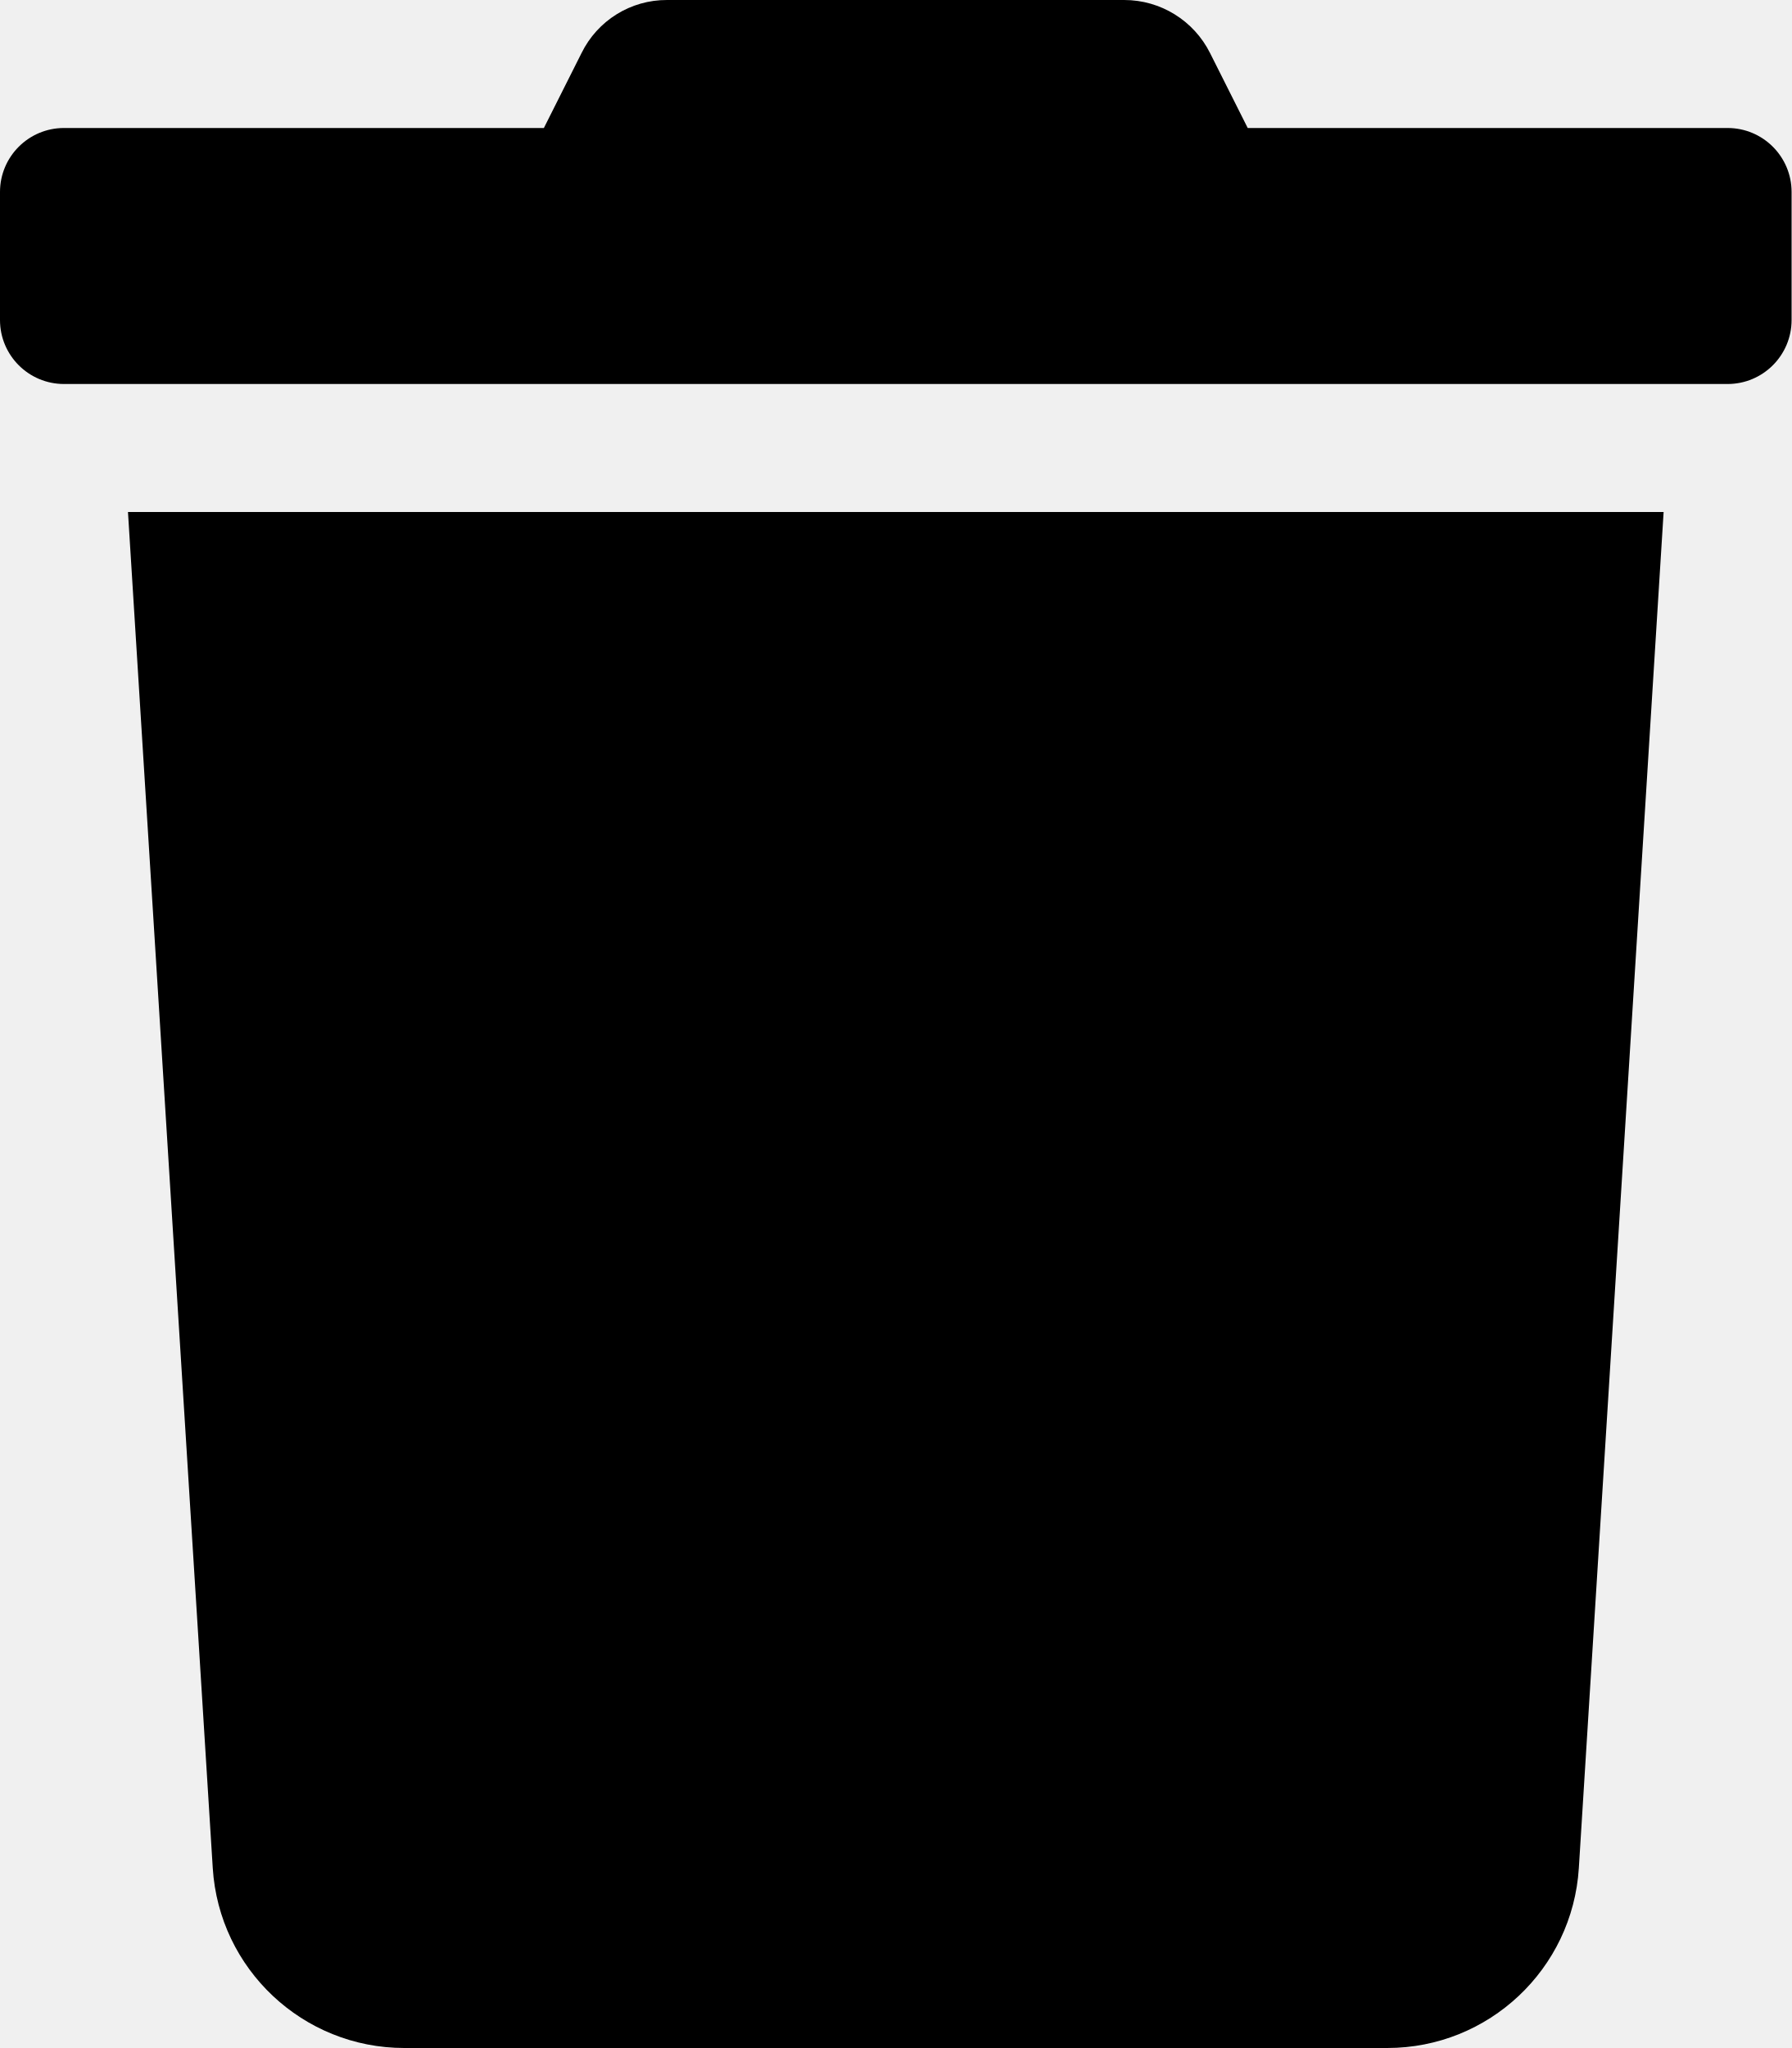
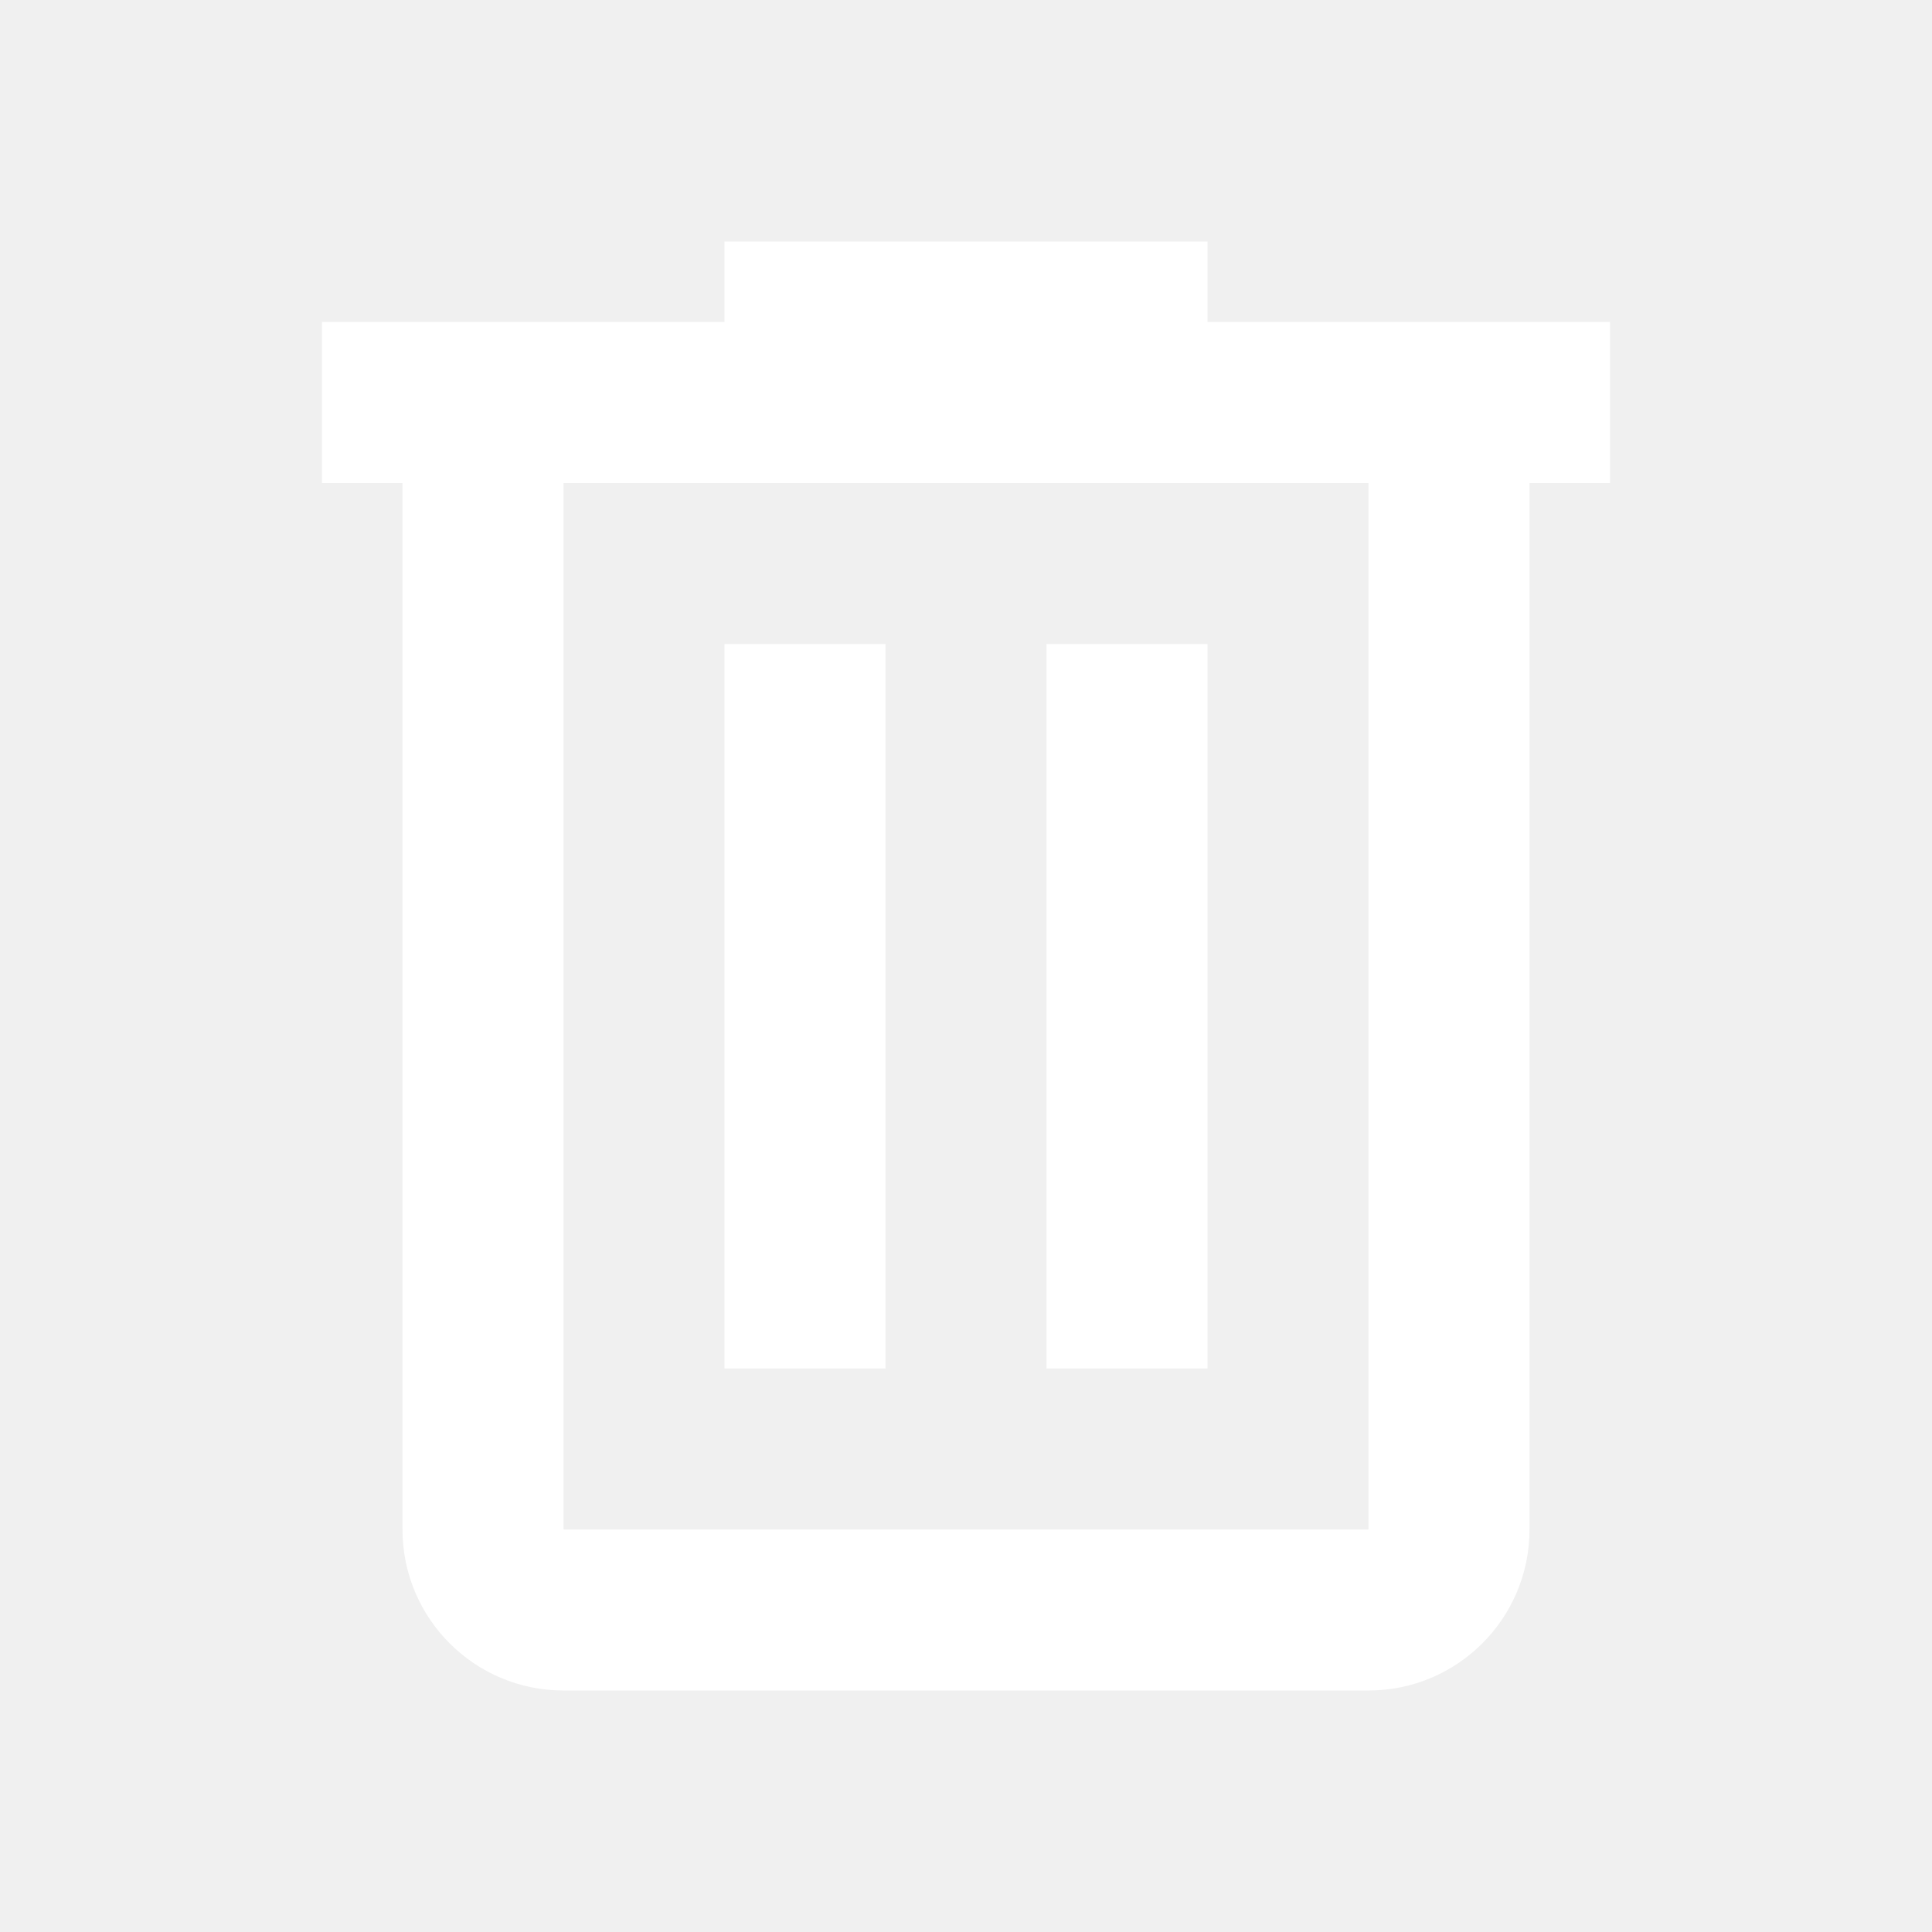
- <svg xmlns="http://www.w3.org/2000/svg" aria-hidden="true" focusable="false" data-prefix="fas" data-icon="trash" class="svg-inline--fa fa-trash fa-w-14" role="img" viewBox="0 0 448 512">
-   <path fill="currentColor" d="M432 32H312l-9.4-18.7A24 24 0 0 0 281.1 0H166.8a23.72 23.72 0 0 0-21.4 13.3L136 32H16A16 16 0 0 0 0 48v32a16 16 0 0 0 16 16h416a16 16 0 0 0 16-16V48a16 16 0 0 0-16-16zM53.2 467a48 48 0 0 0 47.9 45h245.8a48 48 0 0 0 47.9-45L416 128H32z" />
+ <svg xmlns="http://www.w3.org/2000/svg" xmlnsXlink="http://www.w3.org/1999/xlink" viewBox="0 0 24 24">
+   <path fill="white" d="M9,3V4H4V6H5V19A2,2 0 0,0 7,21H17A2,2 0 0,0 19,19V6H20V4H15V3H9M7,6H17V19H7V6M9,8V17H11V8H9M13,8V17H15V8H13Z" />
</svg>
